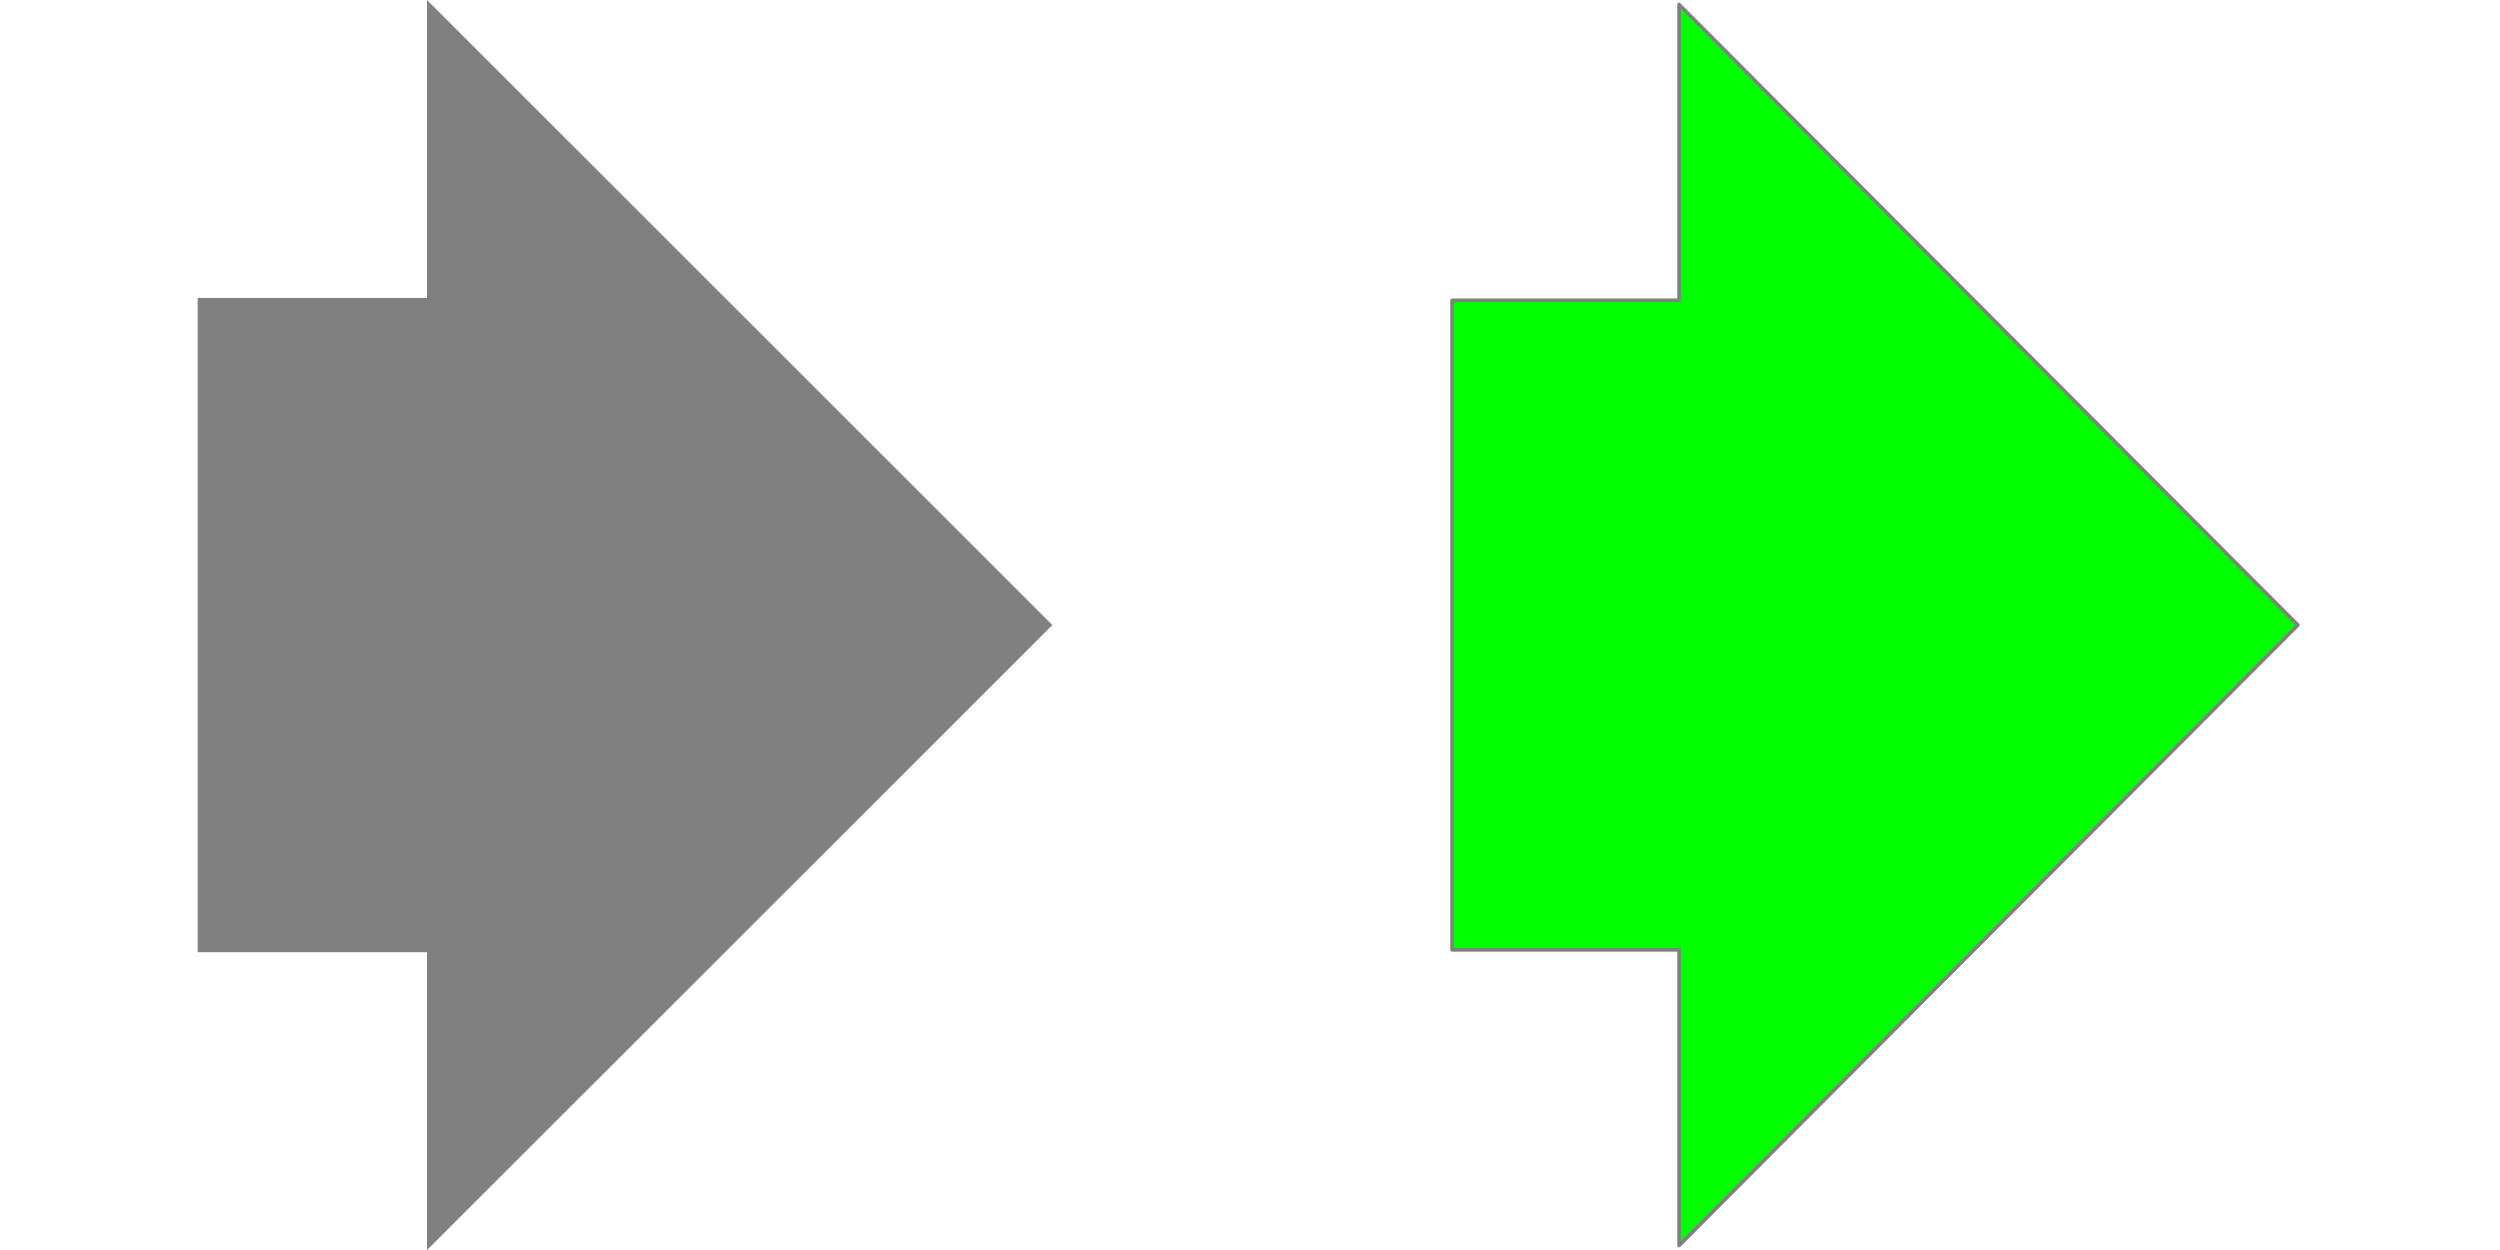
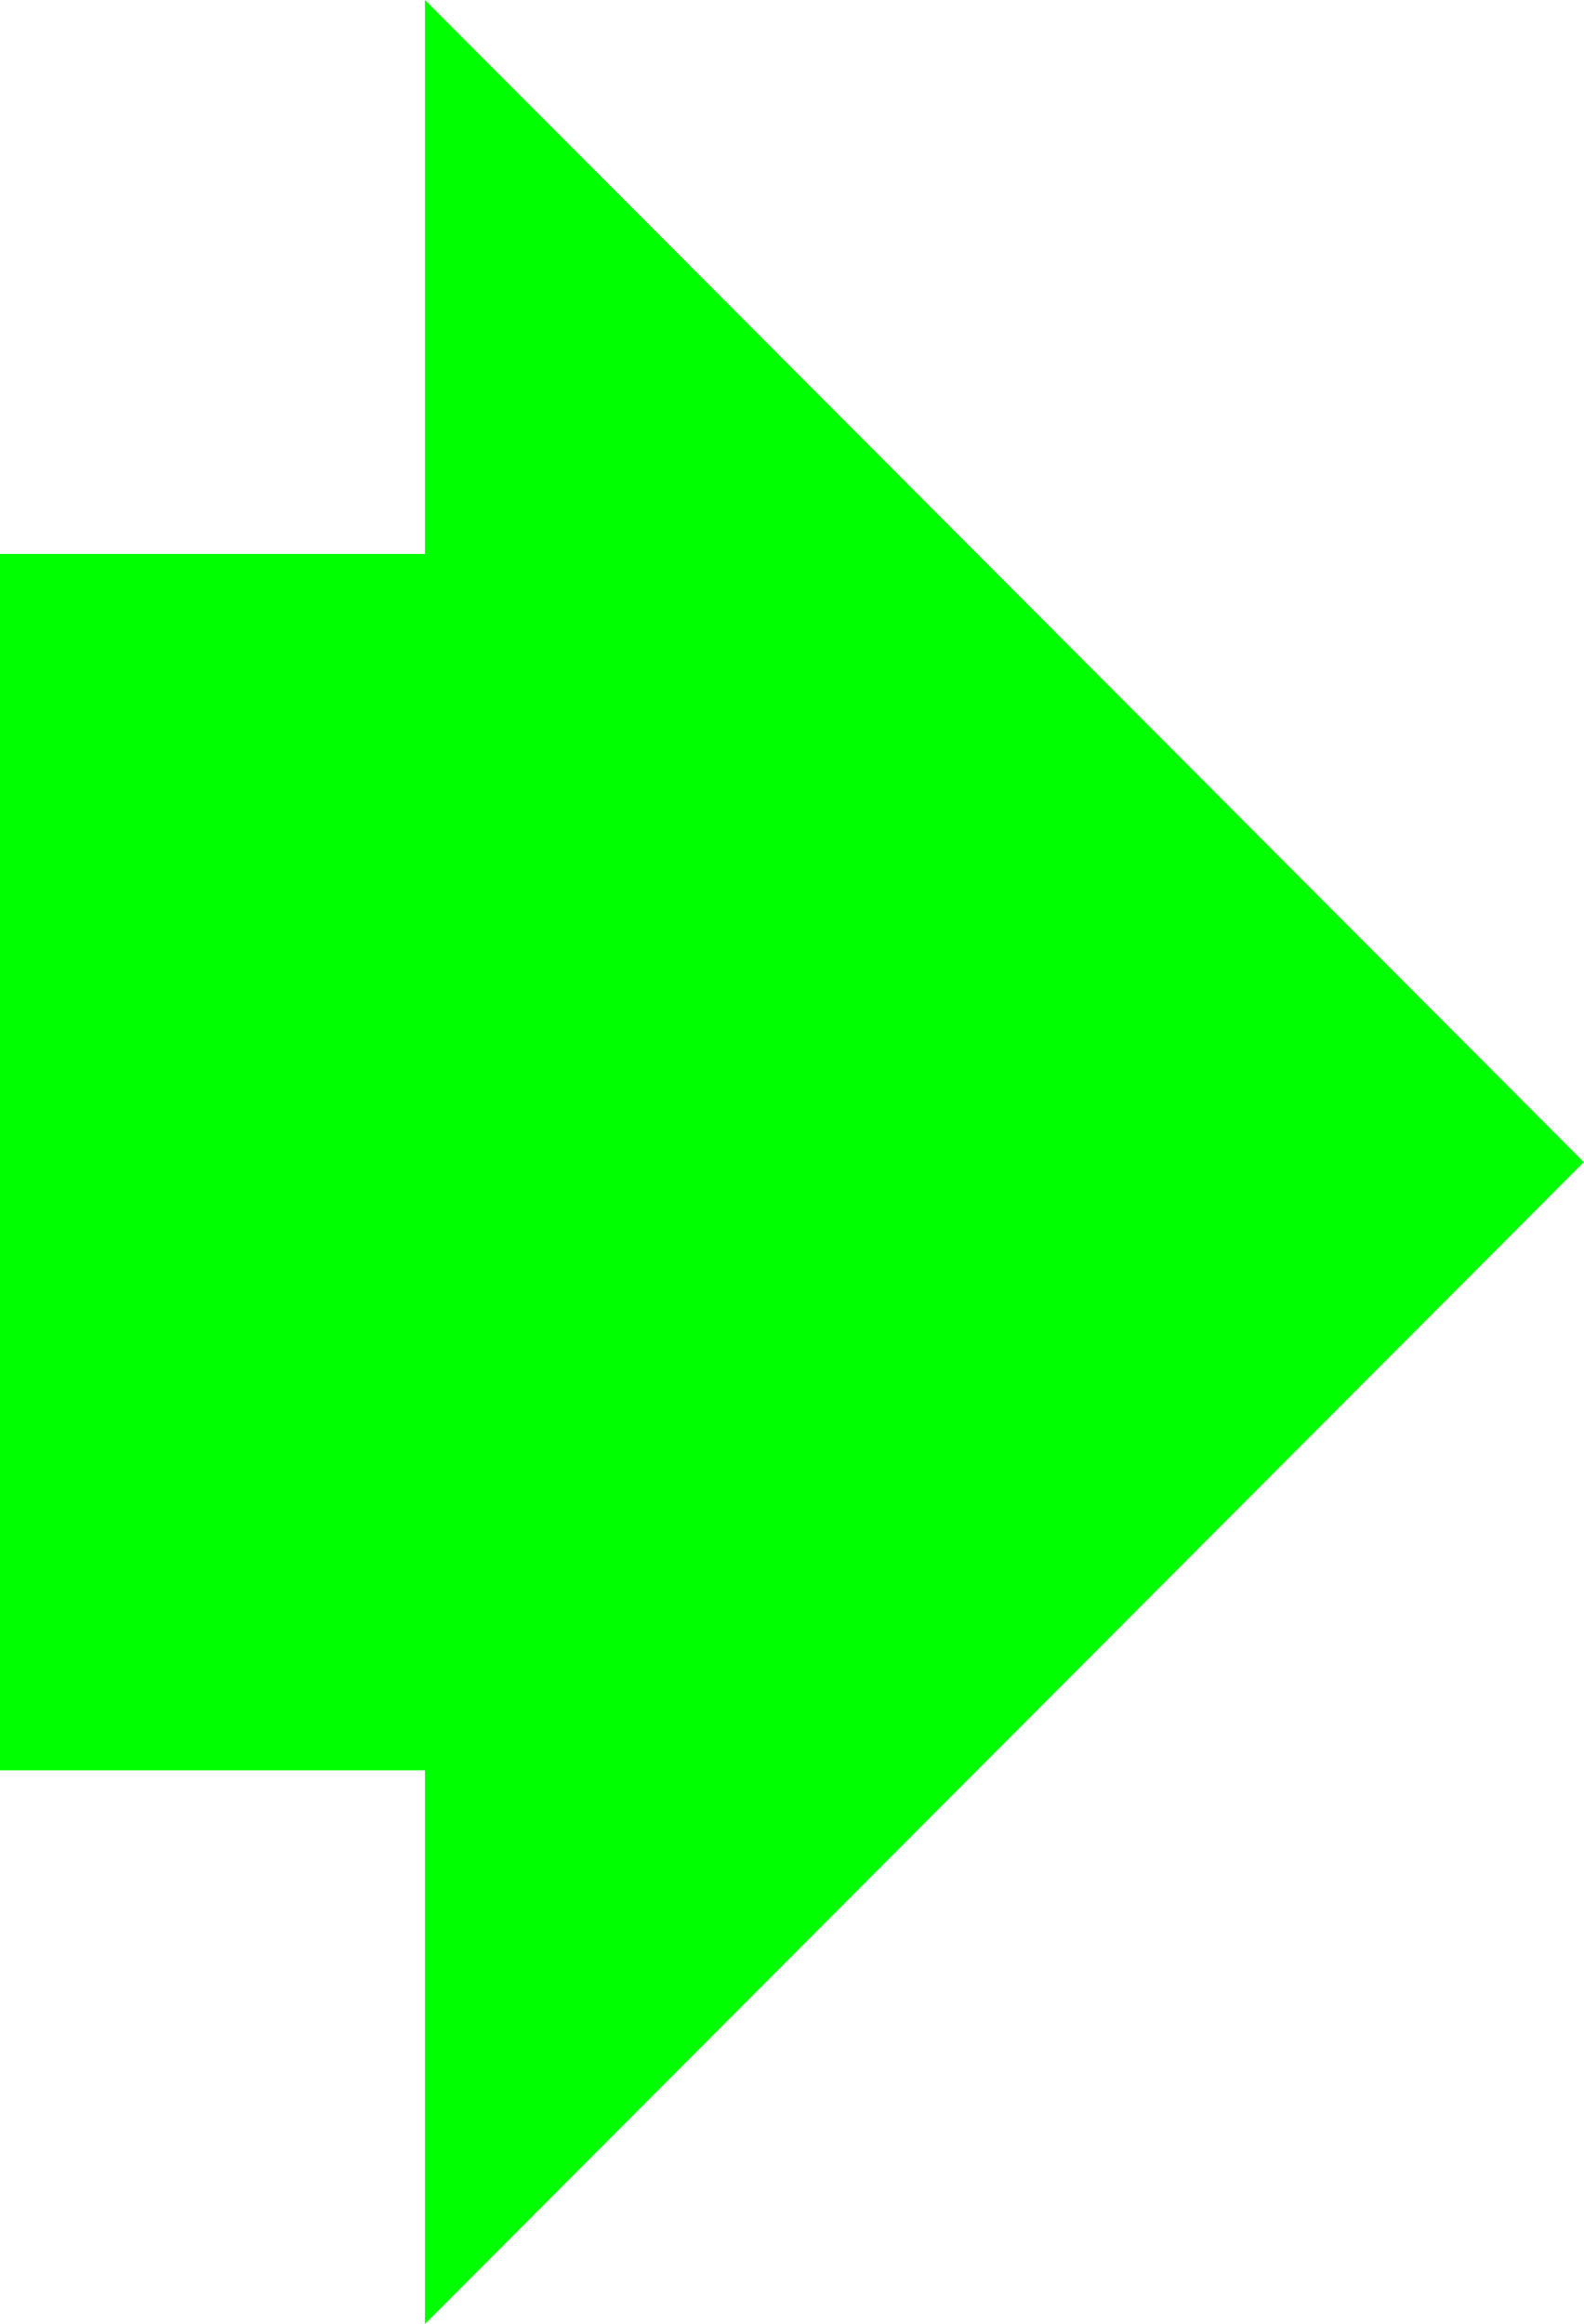
- <svg xmlns="http://www.w3.org/2000/svg" width="140" height="70" id="svg2" version="1.1">
+ <svg xmlns="http://www.w3.org/2000/svg" width="47.368" height="69.504" id="svg2" version="1.1">
  <defs id="defs4" />
-   <g id="layer1" transform="translate(0,-982.3622)">
-     <path style="fill:#808080;stroke:none" d="m 11.069,1035.685 12.844,0 0,16.678 35.019,-34.996 -35.019,-35.004 0,16.685 -12.844,-10e-6 0,36.638 z" id="rect3774" />
-     <path id="path2989" d="m 81.316,1035.555 12.711,0 0,16.559 34.657,-34.748 -34.657,-34.755 0,16.566 -12.711,0 0,36.378 z" style="fill:#00ff00;stroke:#808080;stroke-width:0.2;stroke-linecap:round;stroke-linejoin:round;stroke-miterlimit:4;stroke-dasharray:none" />
+   <g id="layer1" transform="translate(-81.31619,-982.6104)">
+     <path id="path2989" d="m 81.316,1035.555 h 12.711 v 16.559 L 128.684,1017.366 94.027,982.61 v 16.566 H 81.316 v 36.378 z" style="fill:#00ff00;stroke:none;stroke-width:0.2;stroke-linecap:round;stroke-linejoin:round;stroke-miterlimit:4;stroke-dasharray:none" />
  </g>
</svg>
